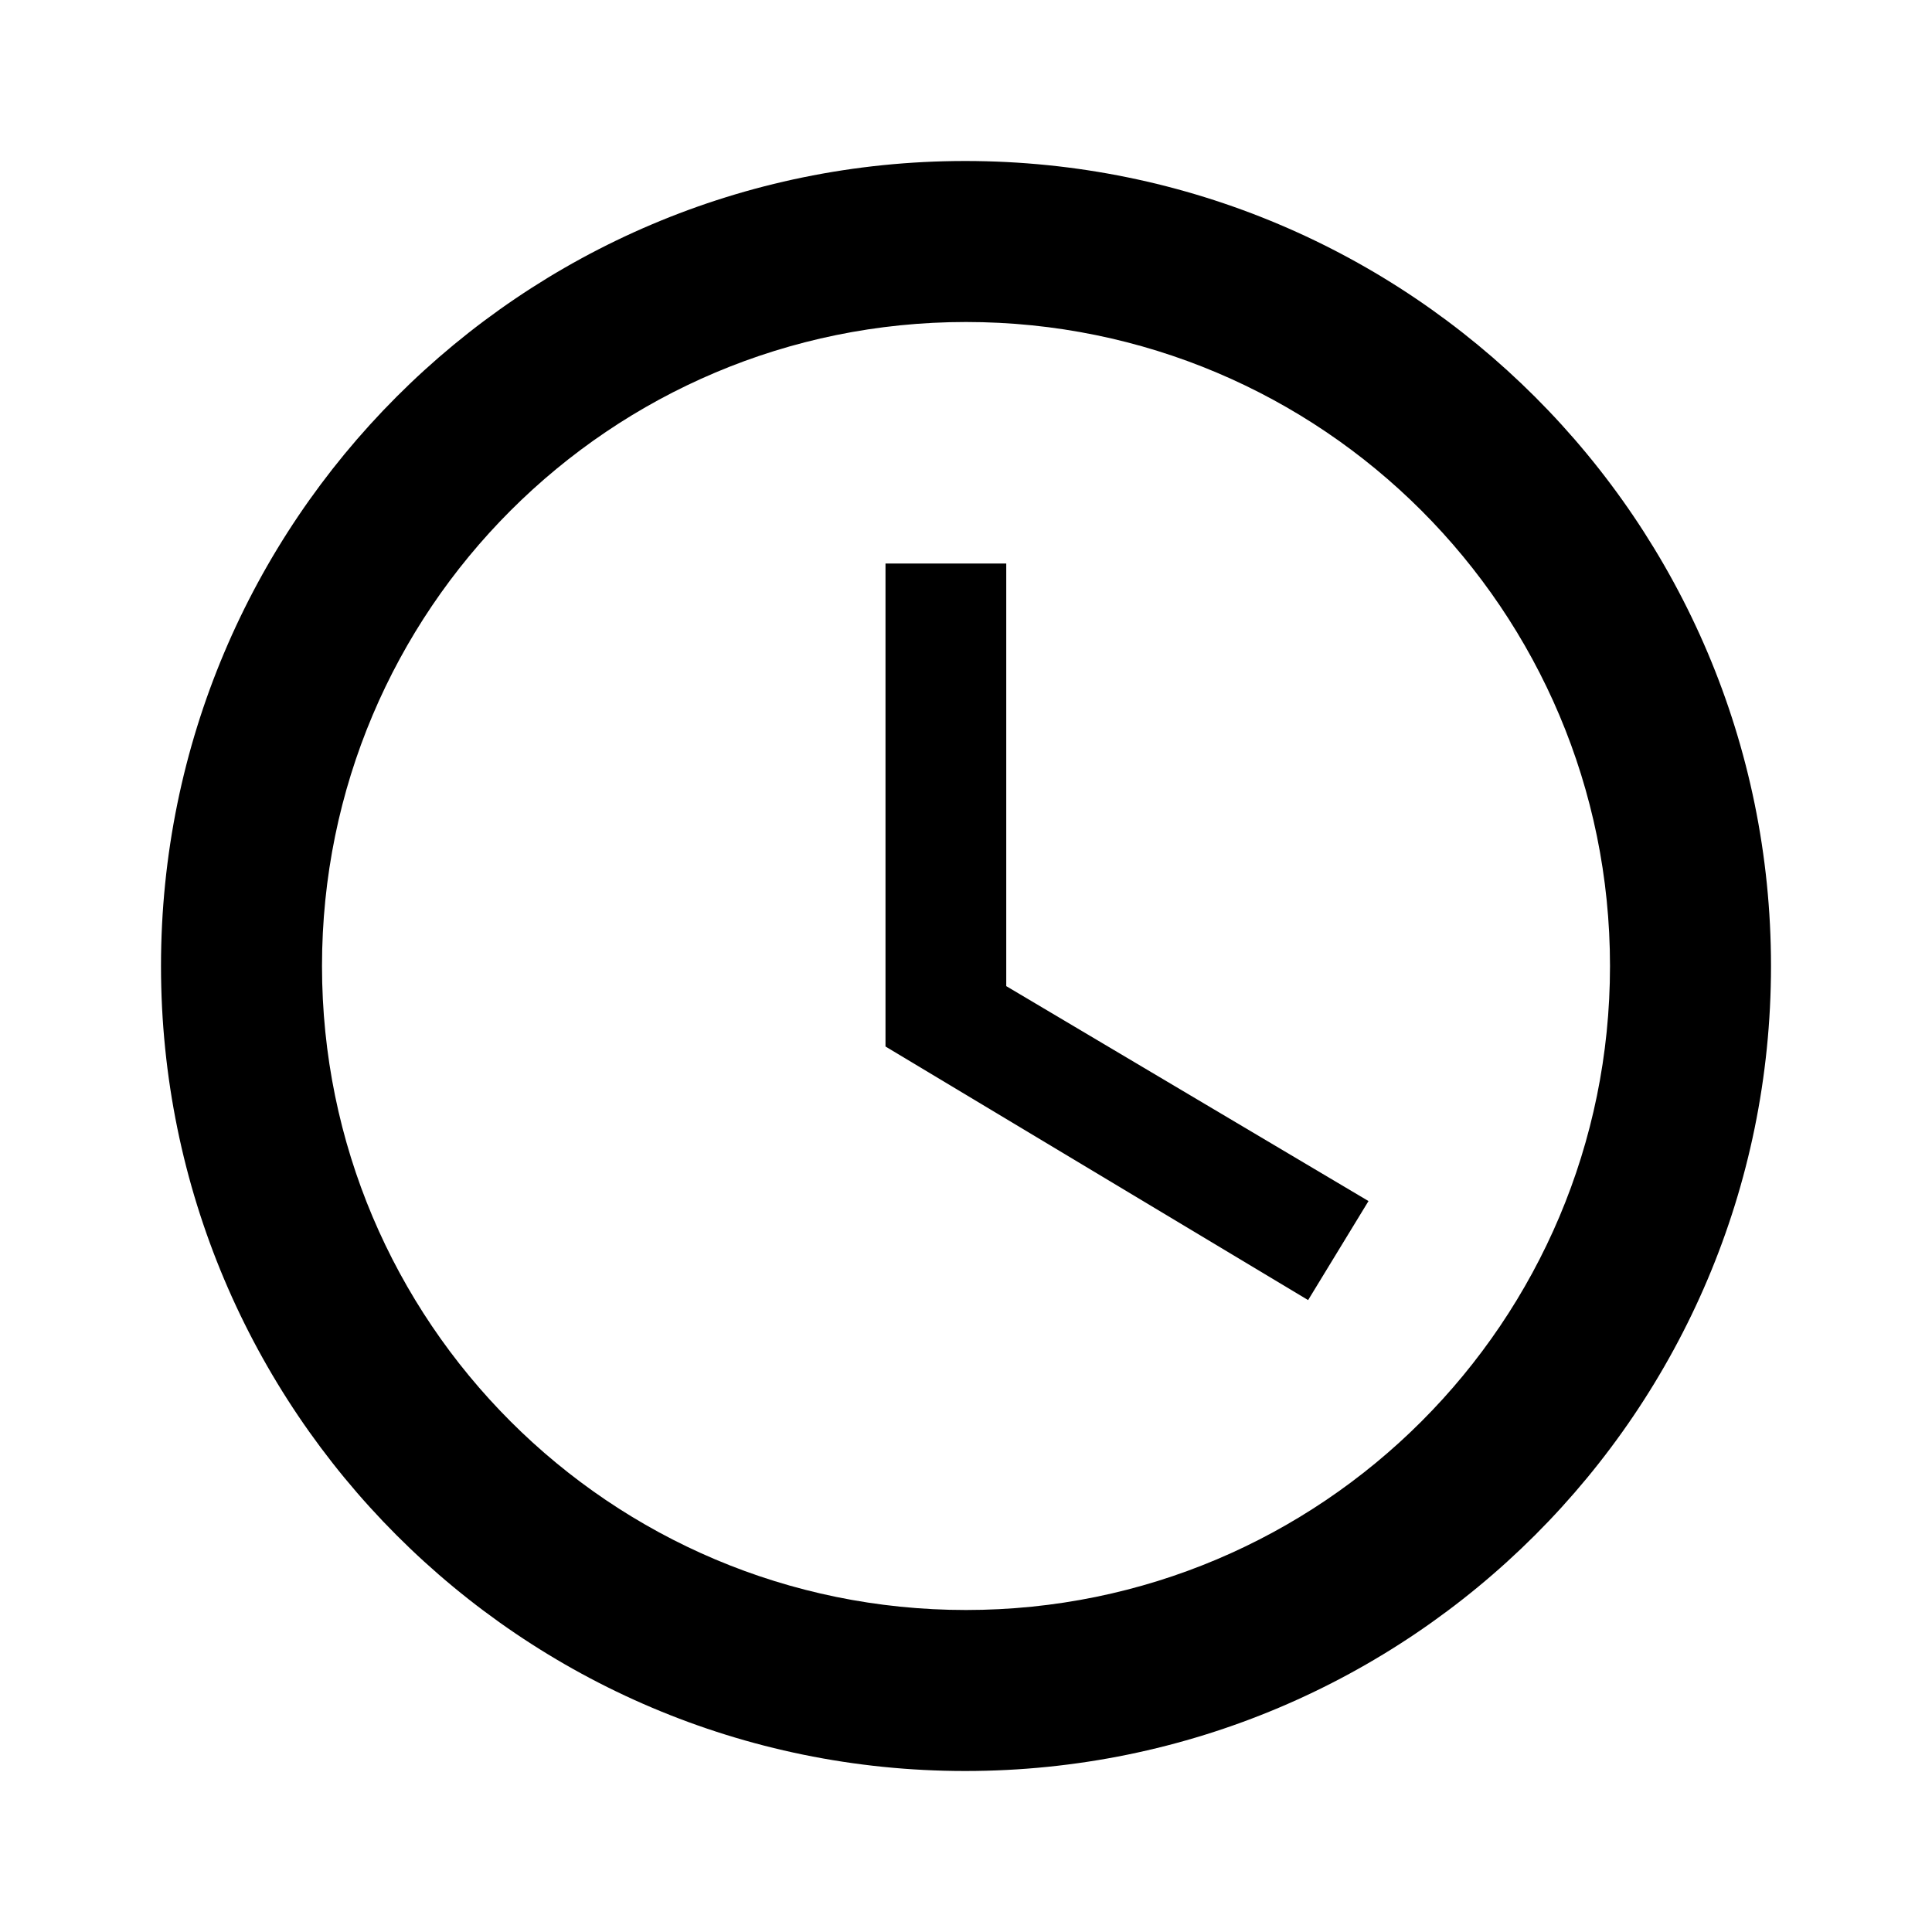
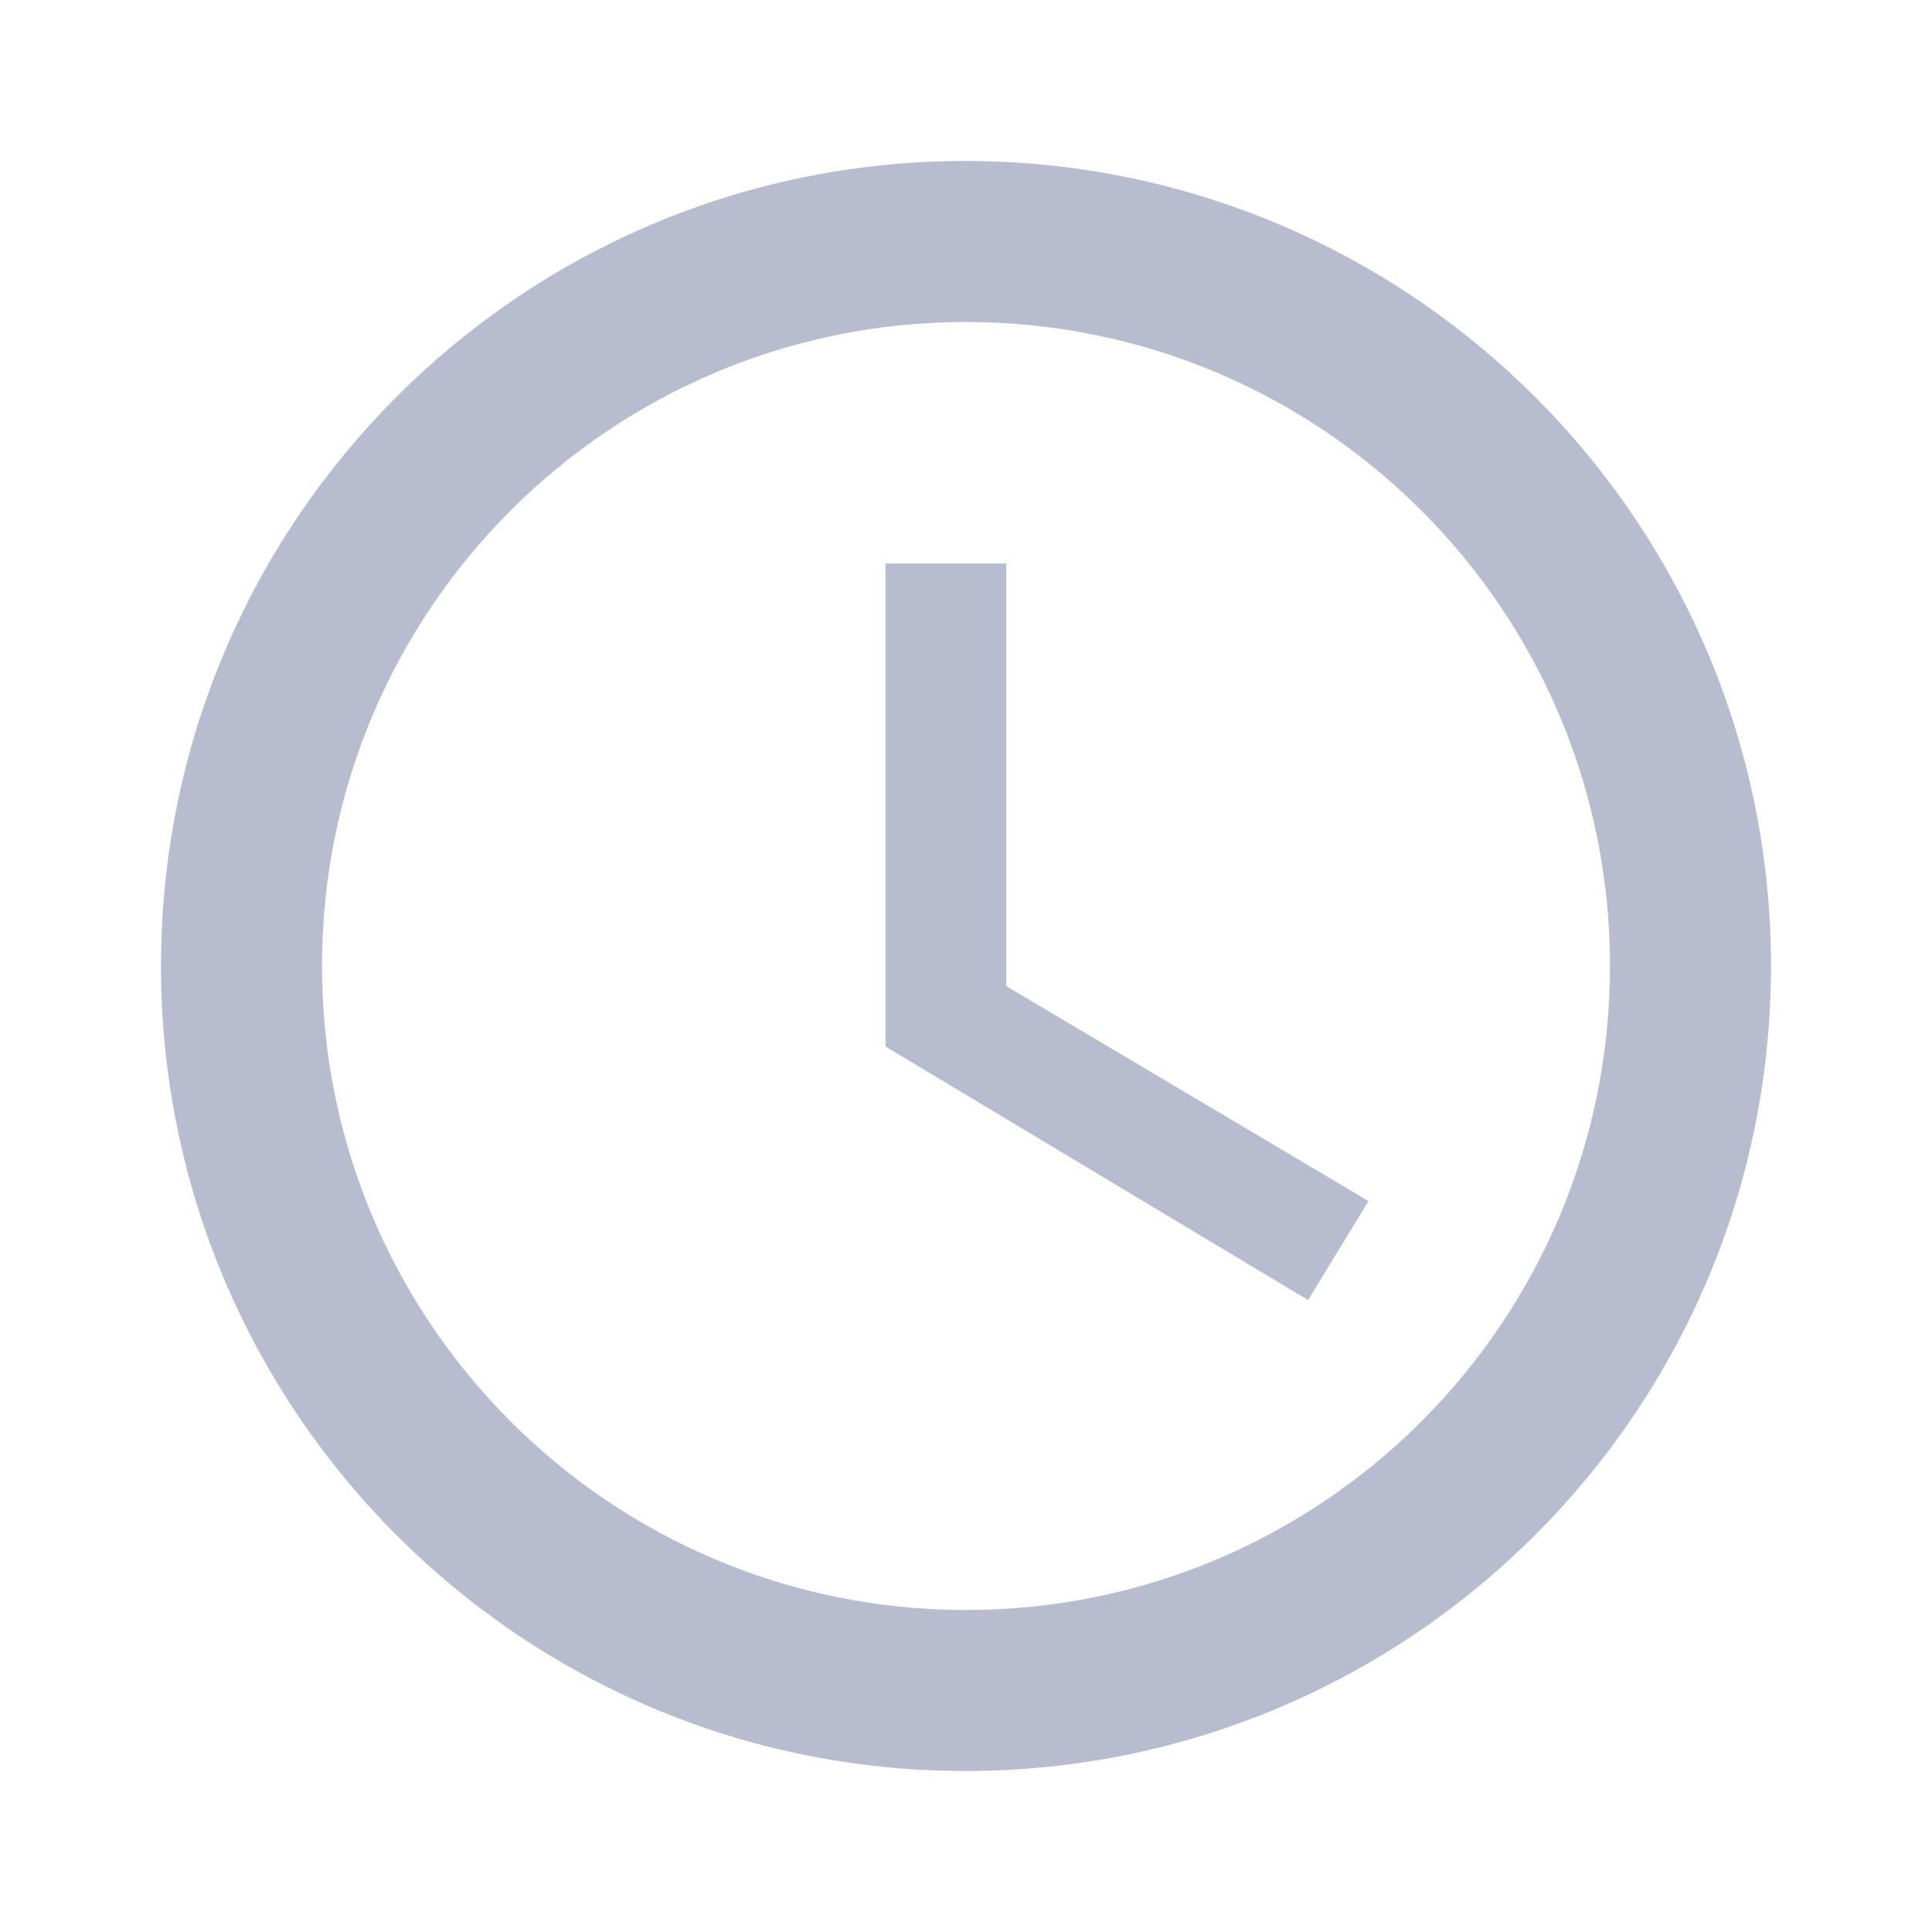
- <svg xmlns="http://www.w3.org/2000/svg" height="24" viewBox="0 0 24 24" width="24">
+ <svg xmlns="http://www.w3.org/2000/svg" height="24" fill="#b7bcce" viewBox="0 0 24 24" width="24">
  <path d="M0 0h24v24H0z" fill="none" />
  <path d="M11.99 2C6.47 2 2 6.48 2 12s4.47 10 9.99 10C17.52 22 22 17.52 22 12S17.52 2 11.99 2zM12 20c-4.42 0-8-3.58-8-8s3.58-8 8-8 8 3.58 8 8-3.58 8-8 8z" />
  <path d="M12.5 7H11v6l5.25 3.15.75-1.23-4.5-2.67z" />
</svg>
